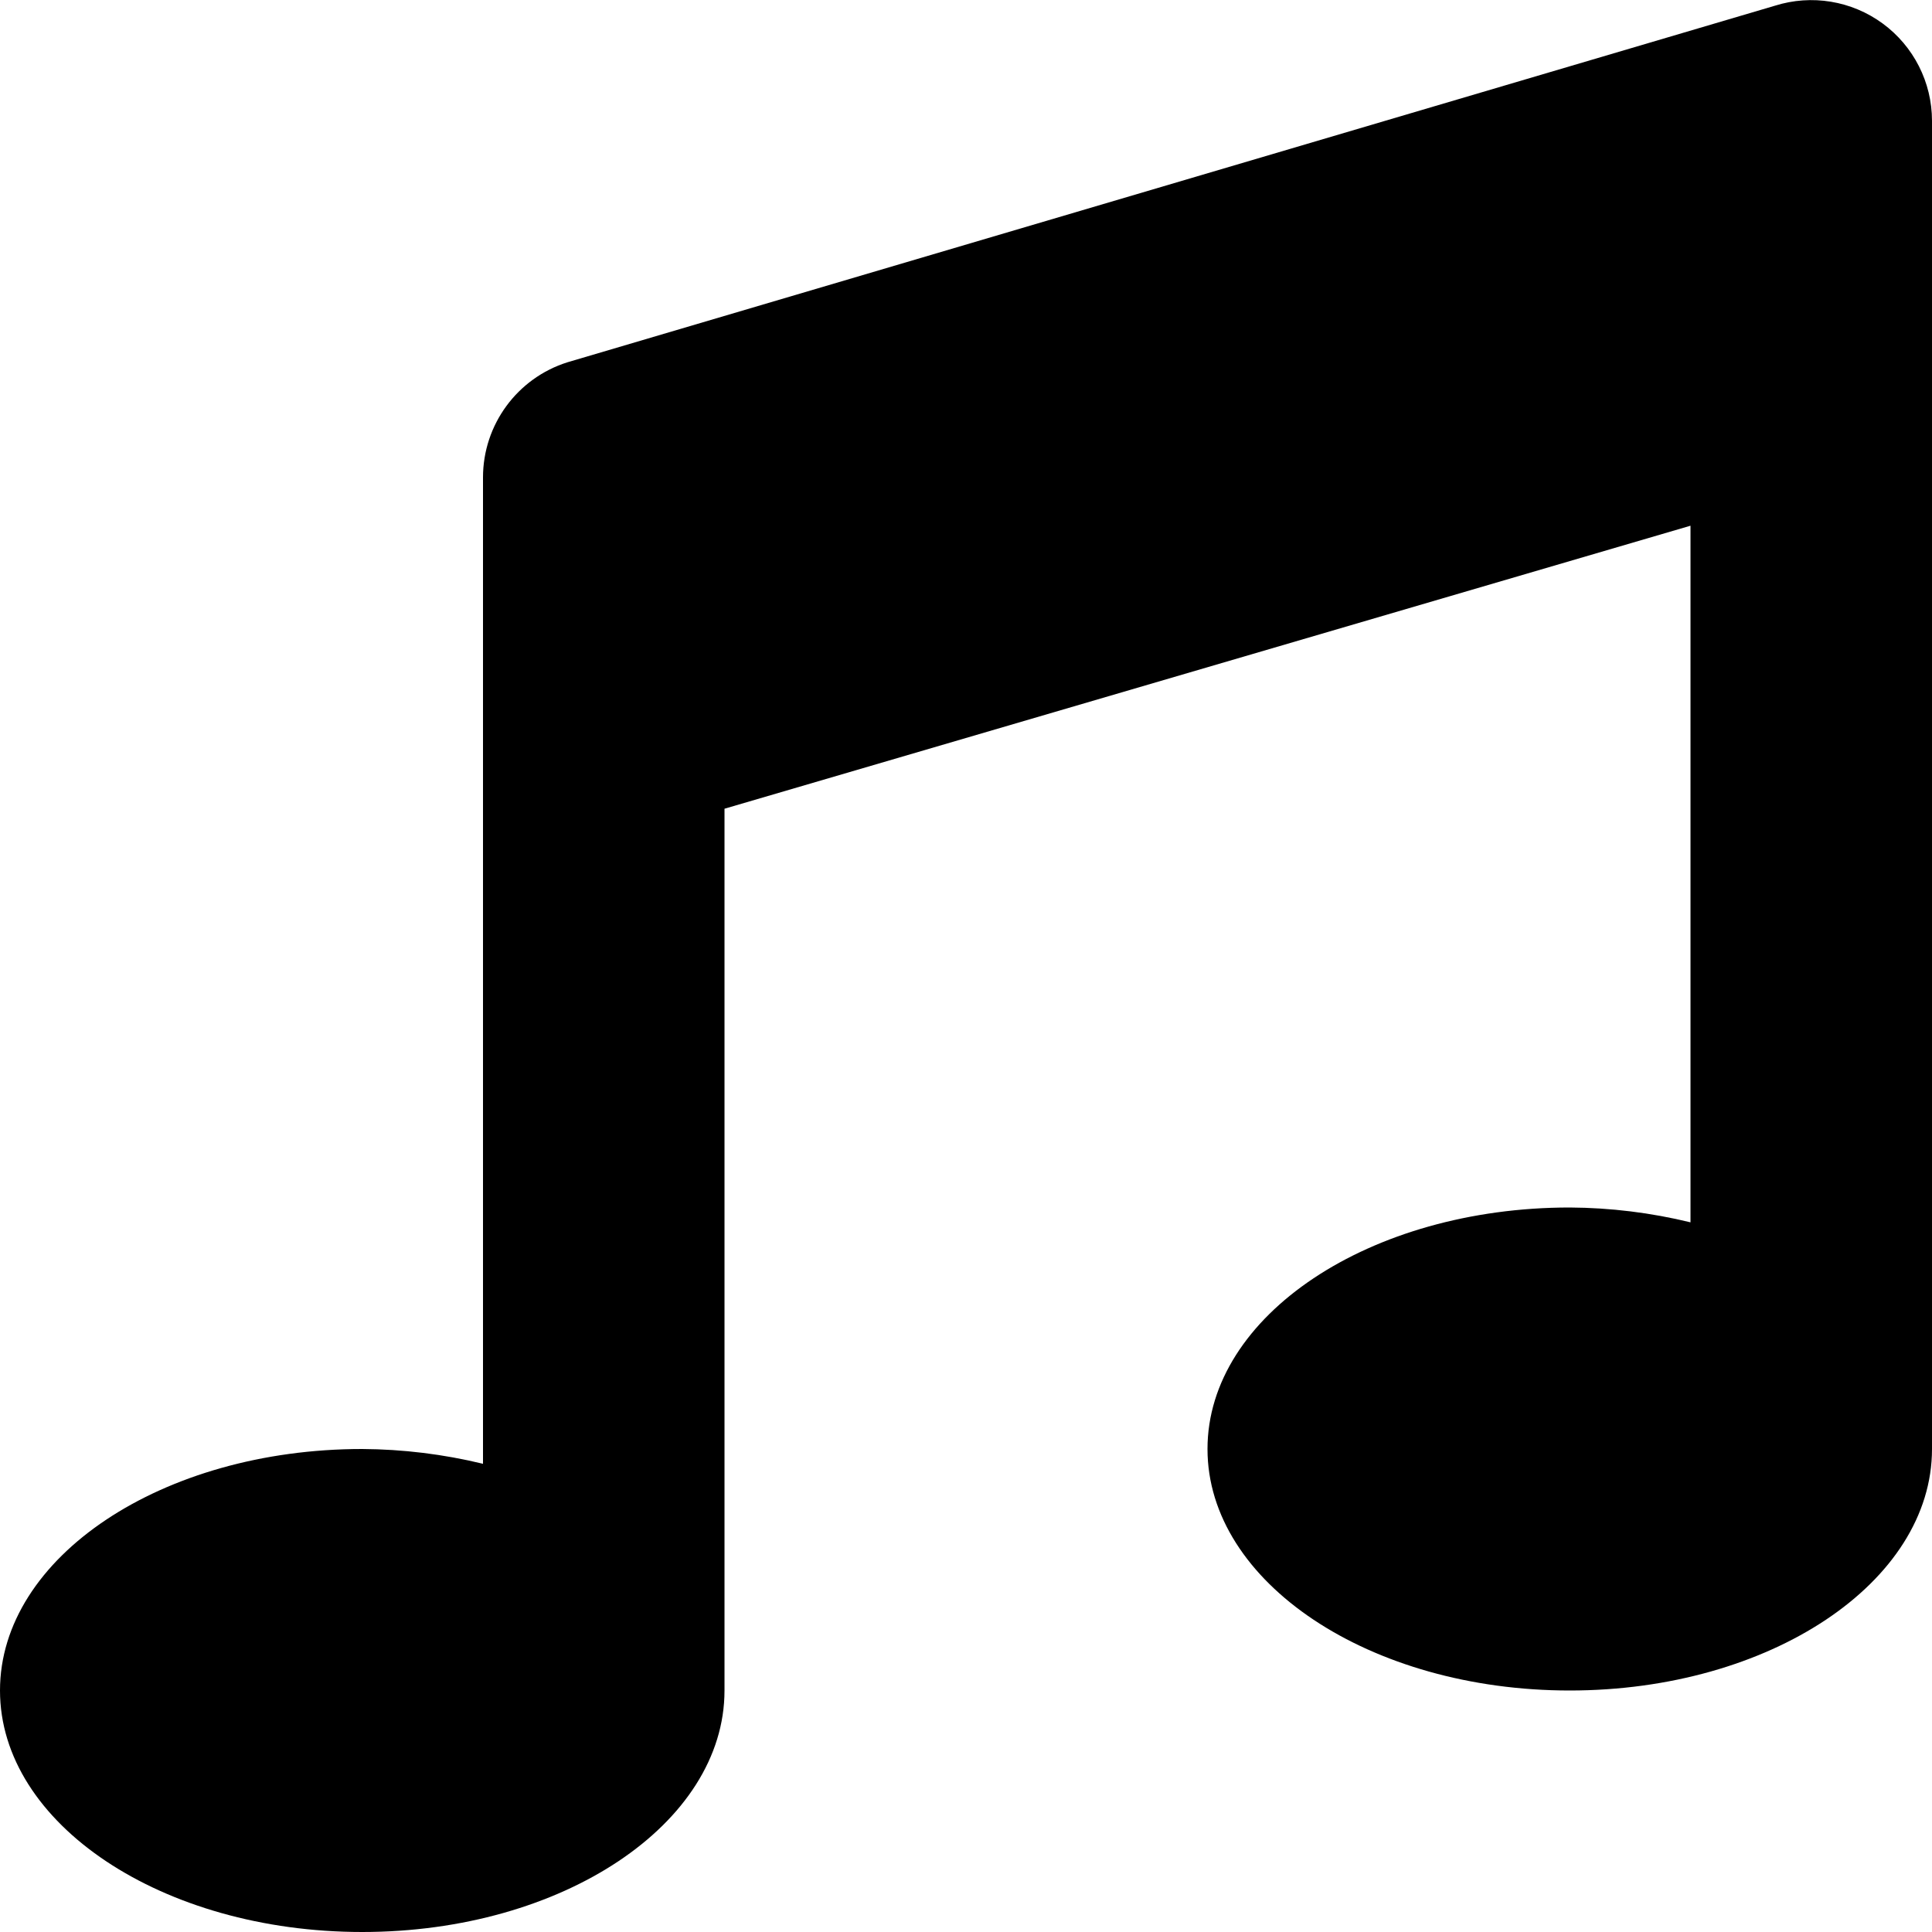
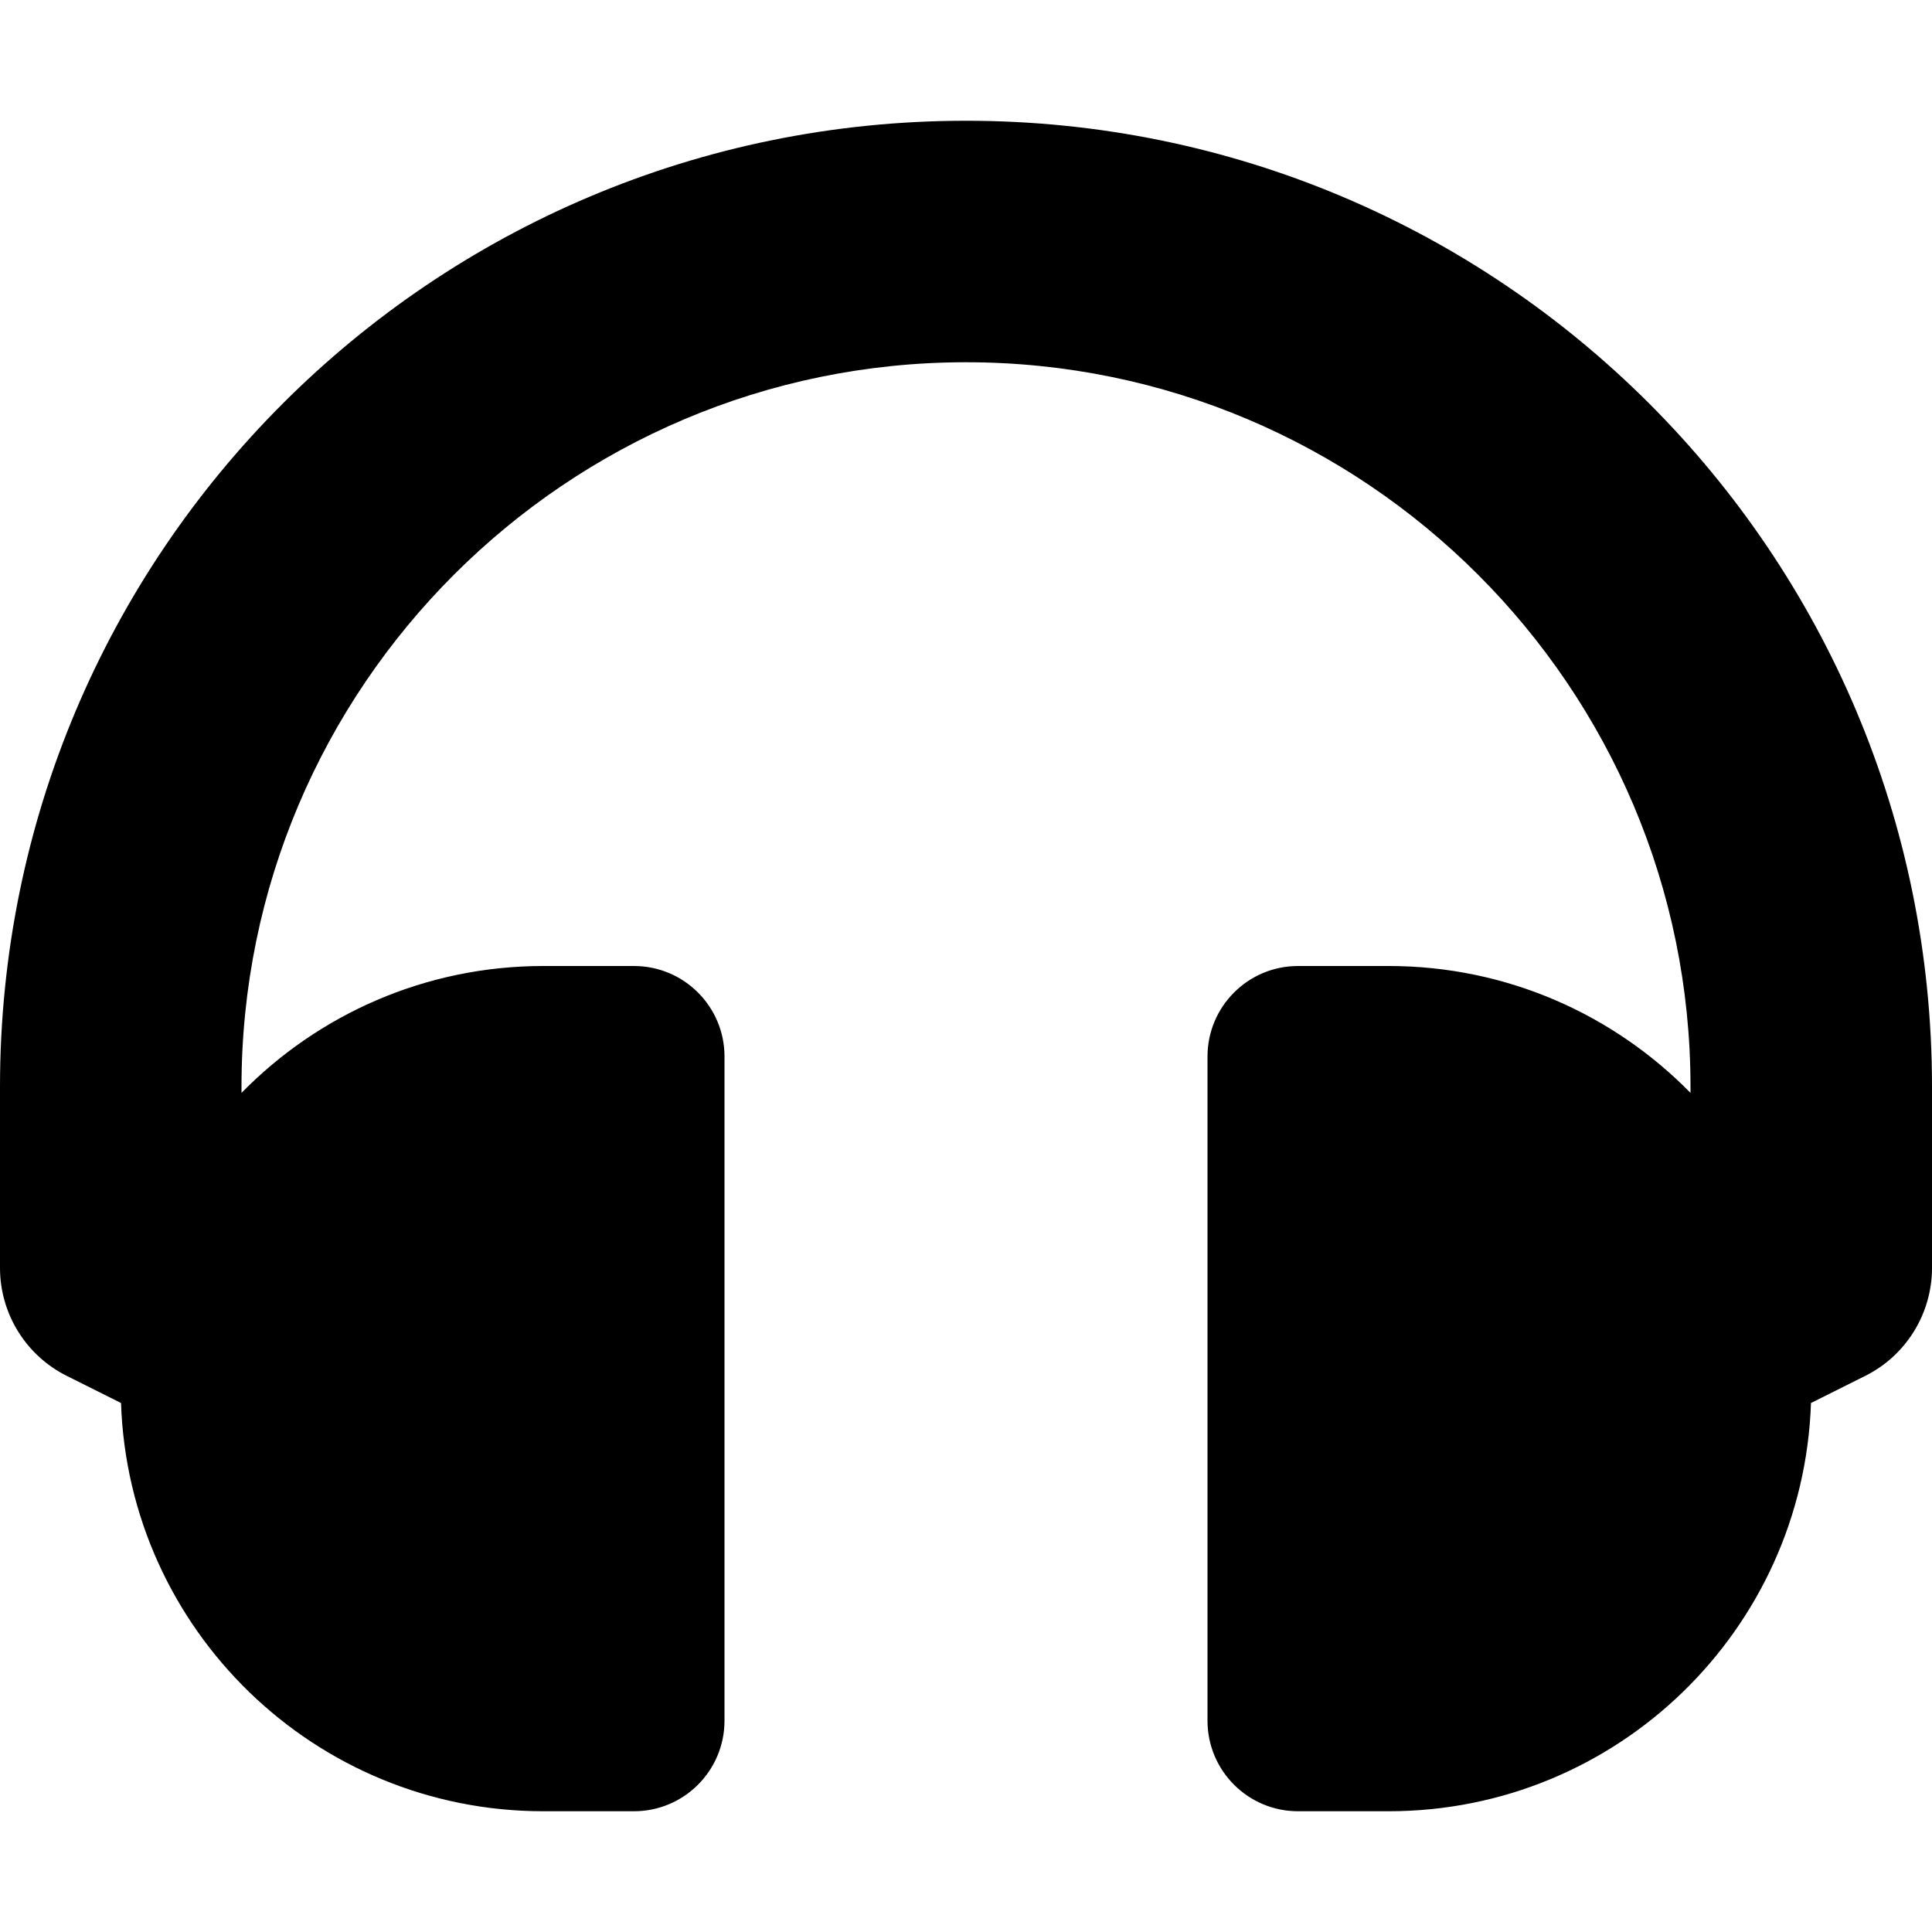
- <svg xmlns="http://www.w3.org/2000/svg" aria-hidden="true" focusable="false" data-prefix="fas" data-icon="music" class="svg-inline--fa fa-music fa-w-16" role="img" viewBox="0 0 512 512">
-   <path fill="currentColor" d="M470.38 1.51L150.41 96A32 32 0 0 0 128 126.51v261.41A139 139 0 0 0 96 384c-53 0-96 28.66-96 64s43 64 96 64 96-28.66 96-64V214.32l256-75v184.61a138.4 138.4 0 0 0-32-3.93c-53 0-96 28.66-96 64s43 64 96 64 96-28.65 96-64V32a32 32 0 0 0-41.62-30.49z" />
+ <svg xmlns="http://www.w3.org/2000/svg" aria-hidden="true" focusable="false" data-prefix="fas" data-icon="headphones" class="svg-inline--fa fa-headphones fa-w-16" role="img" viewBox="0 0 512 512">
+   <path fill="currentColor" d="M256 32C114.52 32 0 146.496 0 288v48a32 32 0 0 0 17.689 28.622l14.383 7.191C34.083 431.903 83.421 480 144 480h24c13.255 0 24-10.745 24-24V280c0-13.255-10.745-24-24-24h-24c-31.342 0-59.671 12.879-80 33.627V288c0-105.869 86.131-192 192-192s192 86.131 192 192v1.627C427.671 268.879 399.342 256 368 256h-24c-13.255 0-24 10.745-24 24v176c0 13.255 10.745 24 24 24h24c60.579 0 109.917-48.098 111.928-108.187l14.382-7.191A32 32 0 0 0 512 336v-48c0-141.479-114.496-256-256-256z" />
</svg>
